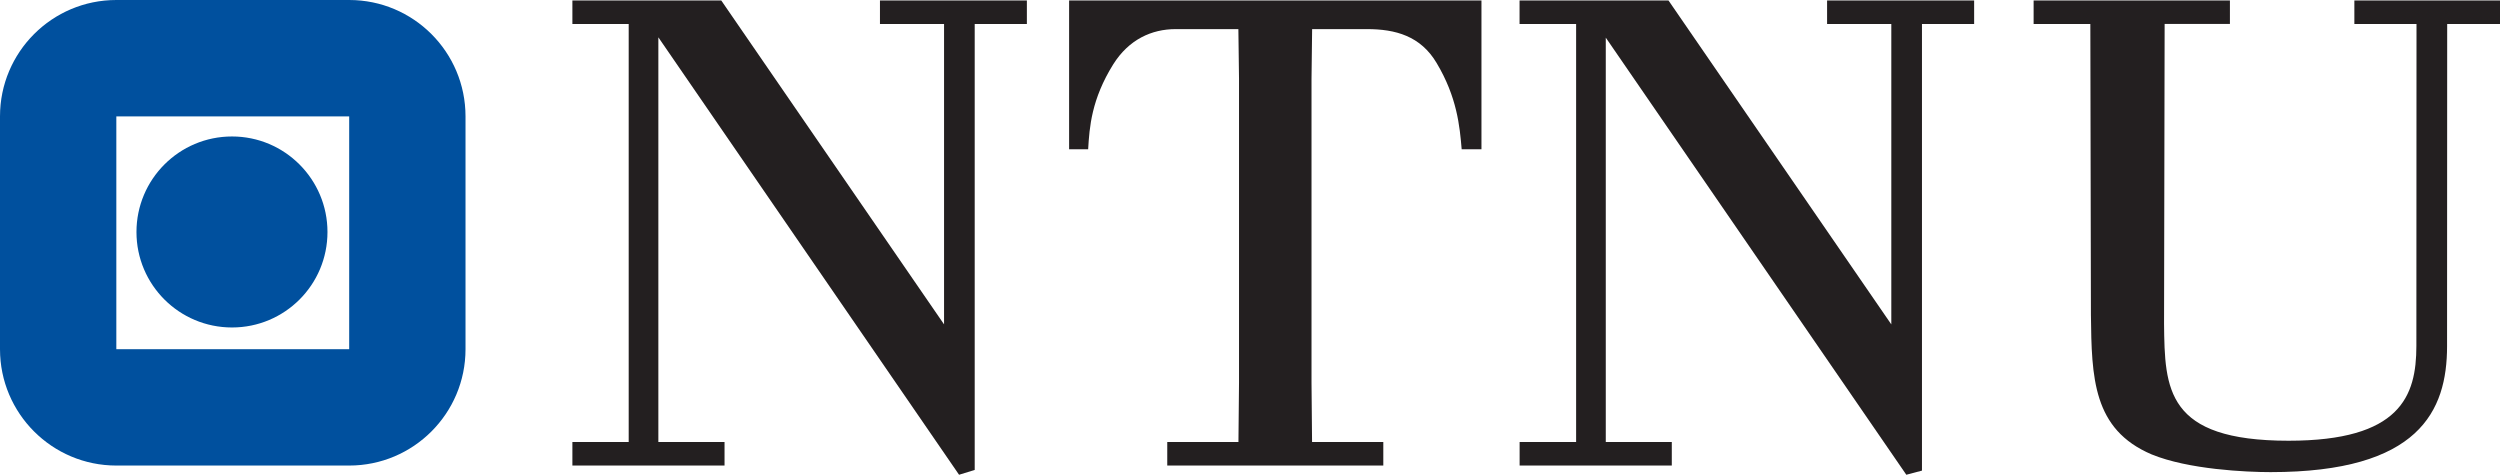
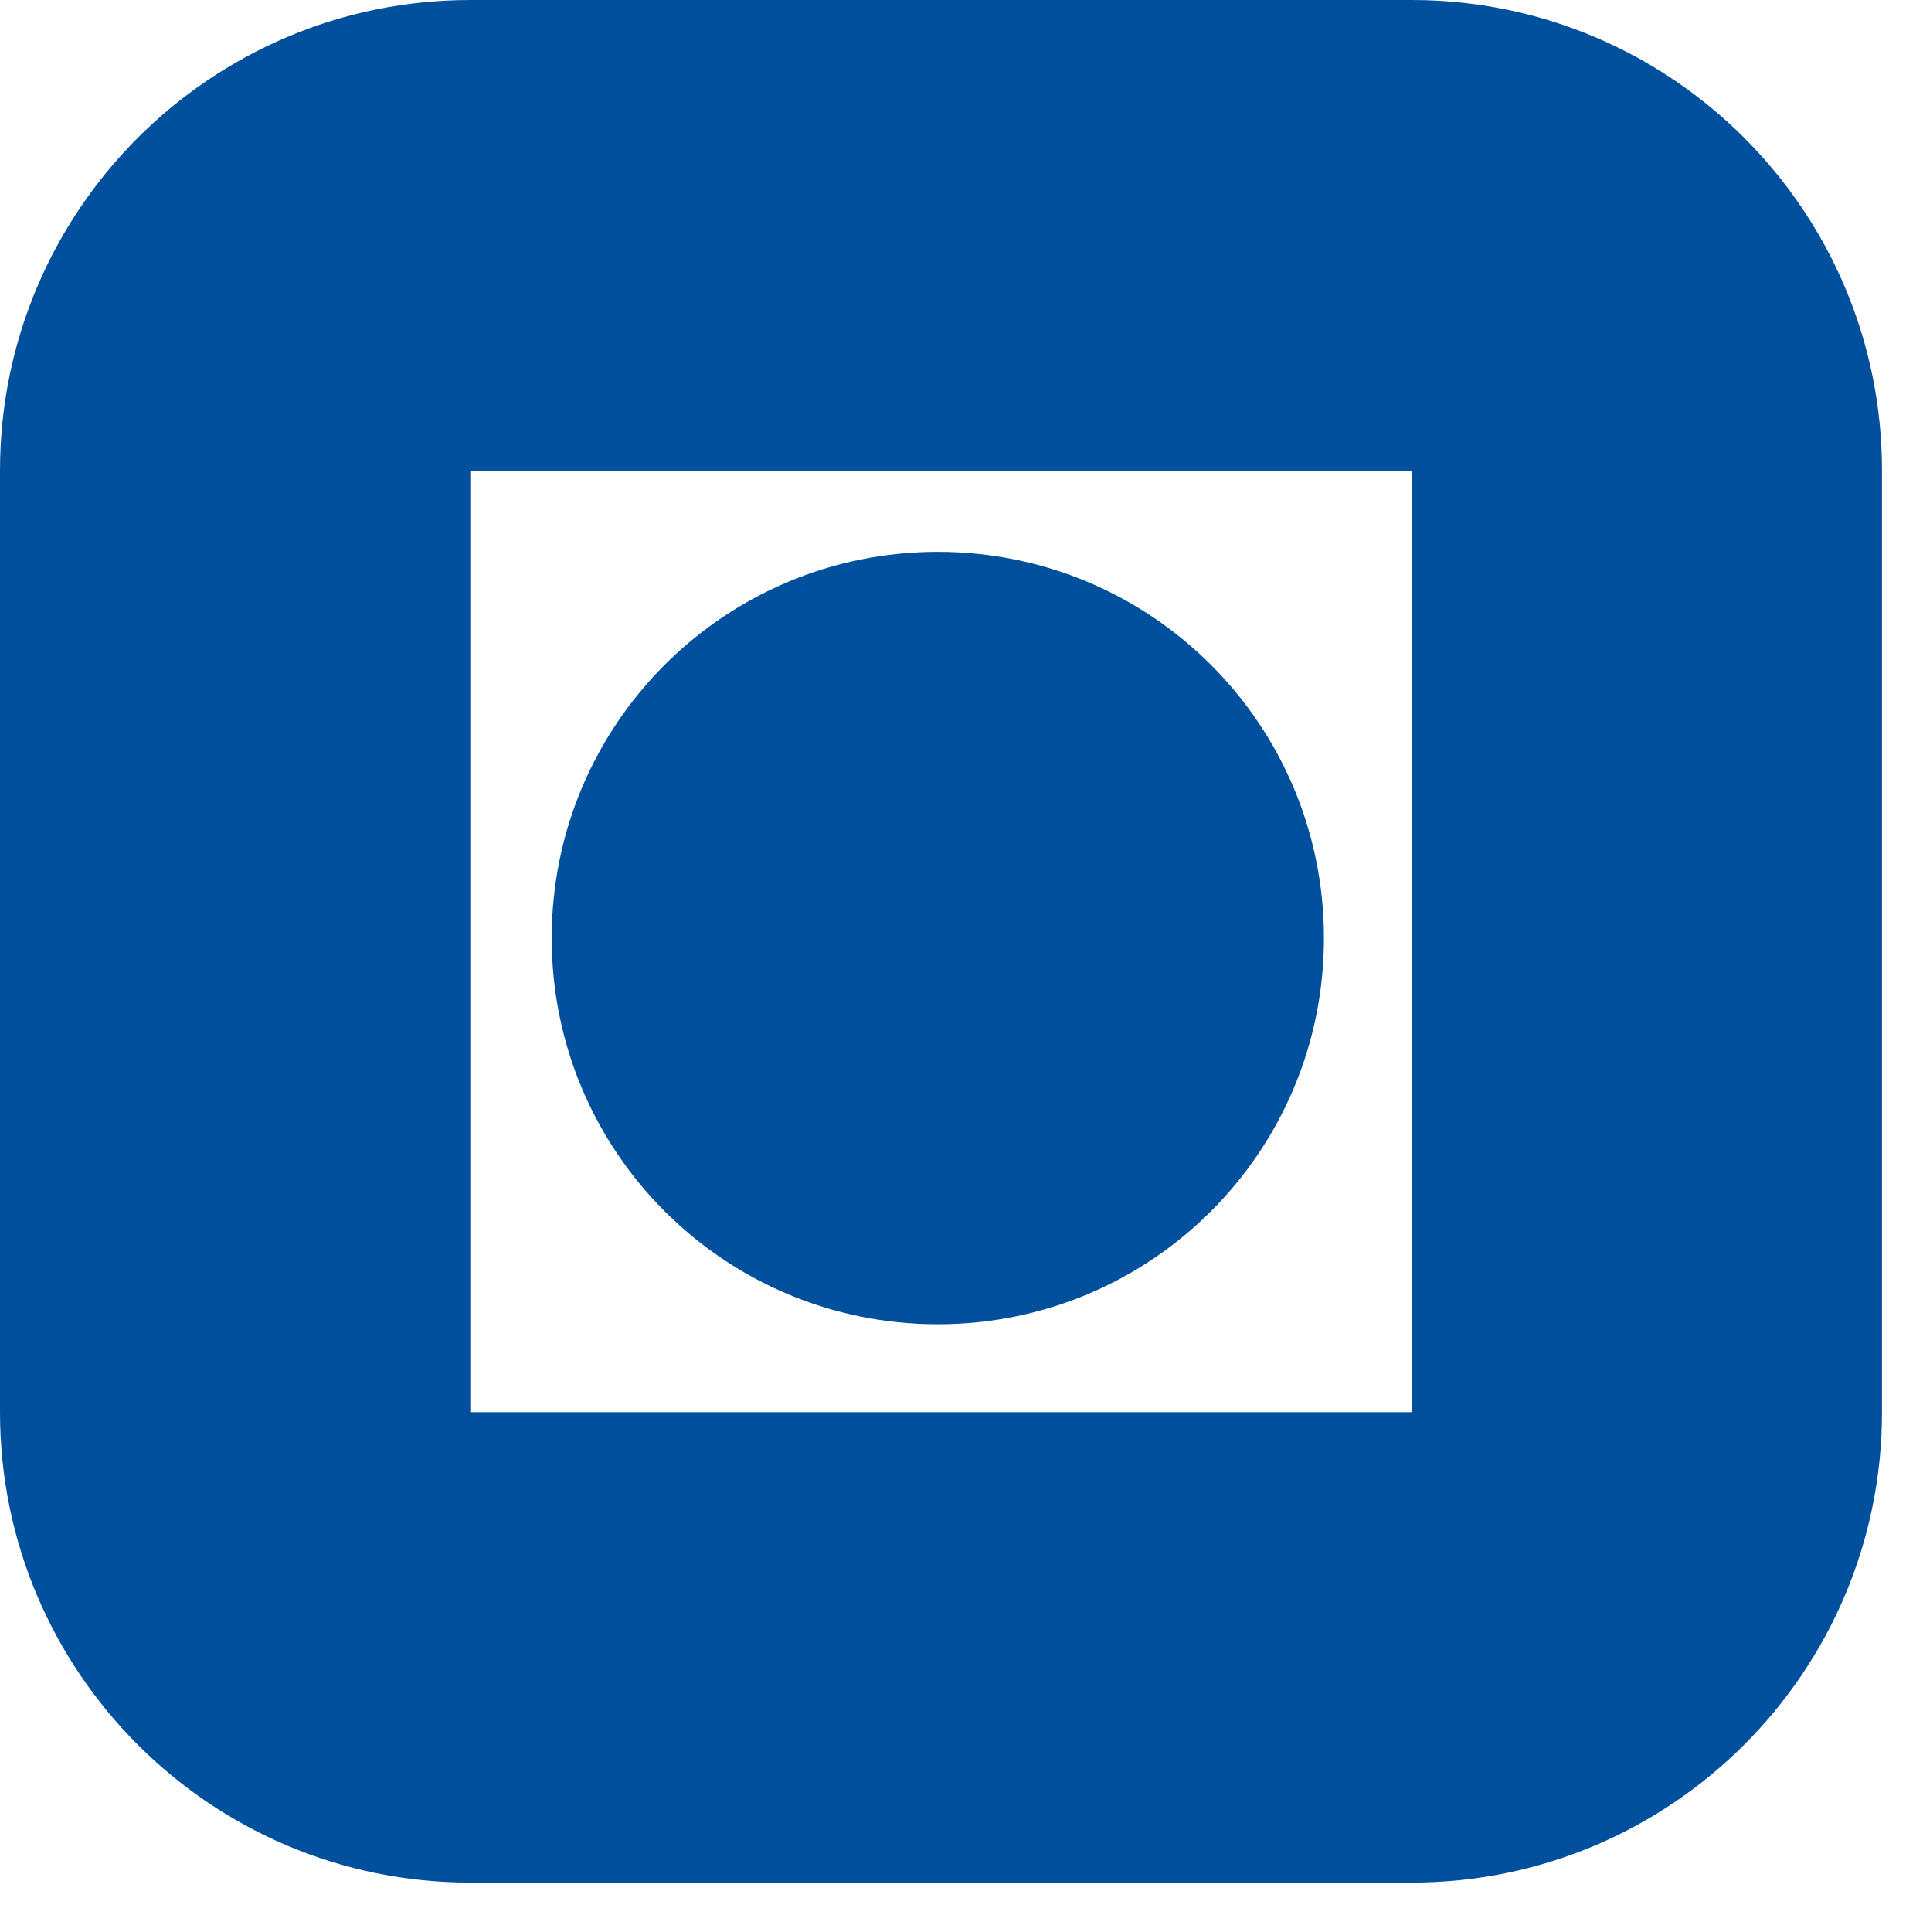
- <svg xmlns="http://www.w3.org/2000/svg" id="Layer_1" data-name="Layer 1" viewBox="0 0 779.67 148.06">
-   <defs>
-     <style>
-       .cls-1 {
-         fill: #231f20;
-       }
- 
-       .cls-2 {
-         fill: #00509e;
-       }
-     </style>
-   </defs>
+ <svg xmlns="http://www.w3.org/2000/svg" version="1.2" viewBox="0 0 147 149" width="147" height="149">
+   <style>
+ 		.s0 { fill: #00509e } 
+ 		.s1 { fill: #231f20 } 
+ 	</style>
  <g>
-     <path class="cls-2" d="M108.9,0H36.28C16.25,0,0,16.24,0,36.3v72.61c0,20.03,16.25,36.28,36.28,36.28h72.62c20.03,0,36.28-16.26,36.28-36.28V36.3c0-20.06-16.25-36.3-36.28-36.3h0ZM36.28,36.3h72.62v72.61H36.28V36.3h0Z" />
-     <path class="cls-2" d="M72.36,42.56c-16.47,0-29.8,13.35-29.8,29.8s13.33,29.77,29.8,29.77,29.77-13.33,29.77-29.77-13.33-29.8-29.77-29.8" />
+     <path class="s0" d="m108.9 0h-72.62c-20.03 0-36.28 16.24-36.28 36.3v72.61c0 20.03 16.25 36.28 36.28 36.28h72.62c20.03 0 36.28-16.26 36.28-36.28v-72.61c0-20.06-16.25-36.3-36.28-36.3zm-72.62 36.3h72.62v72.61h-72.62z" />
+     <path fill-rule="evenodd" class="s0" d="m72.34 102.13c-16.47 0-29.78-13.31-29.78-29.78 0-16.48 13.31-29.79 29.78-29.79 16.48 0 29.79 13.31 29.79 29.79 0 16.47-13.31 29.78-29.79 29.78z" />
  </g>
  <g>
-     <polygon class="cls-1" points="274.43 .15 274.43 7.48 294.42 7.48 294.42 101.16 224.94 .15 178.51 .15 178.51 7.48 196.07 7.48 196.07 137.85 178.51 137.85 178.51 145.19 178.51 145.19 225.96 145.19 225.96 145.19 225.96 137.85 205.32 137.85 205.32 11.64 299.1 148.06 303.98 146.56 303.98 7.48 320.25 7.48 320.25 5.08 320.25 .15 274.44 .15 274.43 .15" />
-     <polygon class="cls-1" points="569.81 .15 569.81 7.48 589.84 7.48 589.84 101.17 520.35 .15 513.66 .15 473.92 .15 473.9 .15 473.9 7.48 491.54 7.48 491.54 137.85 473.92 137.85 473.92 145.19 473.92 145.19 521.38 145.19 521.38 145.19 521.38 137.85 500.79 137.85 500.79 11.74 594.52 148.06 599.4 146.77 599.4 7.48 615.67 7.48 615.67 .15 569.86 .15 569.81 .15" />
-     <path class="cls-1" d="M734.27.15h-.02v7.33h19.38s-.04,84.71-.04,100.41-5.01,29.56-39.86,29.56c-38.23,0-38.62-16.11-38.83-36.44l.18-93.54h20.36V.15h-61.22v7.33h17.69l.18,90.66c.21,19.72.62,35.75,18.9,43.56,11.5,4.73,29.59,5.54,37.17,5.54,46.27,0,55-19.04,55-39.28s.04-100.48.04-100.48h16.47V.15h-45.4Z" />
-     <path class="cls-1" d="M333.4,46.56h5.96c.41-6.96,1.04-15.6,7.81-26.48,4.88-7.78,12.01-11,19.48-11h19.56l.2,15.52v94.71l-.18,18.54h-22.2v7.33h0s67.38,0,67.38,0h0v-7.34h-22.22l-.17-18.54V24.6l.19-15.52h17.13c8.87,0,16.72,2.15,21.71,10.59,6.37,10.68,7.19,19.7,7.8,26.89h6.17V.15h-128.6v46.41Z" />
+     <path fill-rule="evenodd" class="s1" d="m274.43 0.15v7.33h19.99v93.68l-69.48-101.01h-46.43v7.33h17.56v130.37h-17.56v7.34h47.45v-7.34h-20.64v-126.21l93.78 136.42 4.88-1.5v-139.08h16.27v-2.4-4.93h-45.81-0.01z" />
+     <path fill-rule="evenodd" class="s1" d="m569.81 0.15v7.33h20.03v93.69l-69.49-101.02h-6.69-39.74-0.02v7.33h17.64v130.37h-17.62v7.34h47.46v-7.34h-20.59v-126.11l93.73 136.32 4.88-1.29v-139.29h16.27v-7.33h-45.81-0.05z" />
+     <path class="s1" d="m734.27 0.15h-0.02v7.33h19.38c0 0-0.04 84.71-0.04 100.41 0 15.7-5.01 29.56-39.86 29.56-38.23 0-38.62-16.11-38.83-36.44l0.18-93.54h20.36v-7.32h-61.22v7.33h17.69l0.18 90.66c0.21 19.72 0.62 35.75 18.9 43.56 11.5 4.73 29.59 5.54 37.17 5.54 46.27 0 55-19.04 55-39.28 0-20.24 0.04-100.48 0.04-100.48h16.47v-7.33z" />
+     <path class="s1" d="m333.4 46.56h5.96c0.41-6.96 1.04-15.6 7.81-26.48 4.88-7.78 12.01-11 19.48-11h19.56l0.2 15.52v94.71l-0.18 18.54h-22.2v7.33h67.38v-7.34h-22.22l-0.17-18.54v-94.7l0.19-15.52h17.13c8.87 0 16.72 2.15 21.71 10.59 6.37 10.68 7.19 19.7 7.8 26.89h6.17v-46.41h-128.6v46.41z" />
  </g>
</svg>
